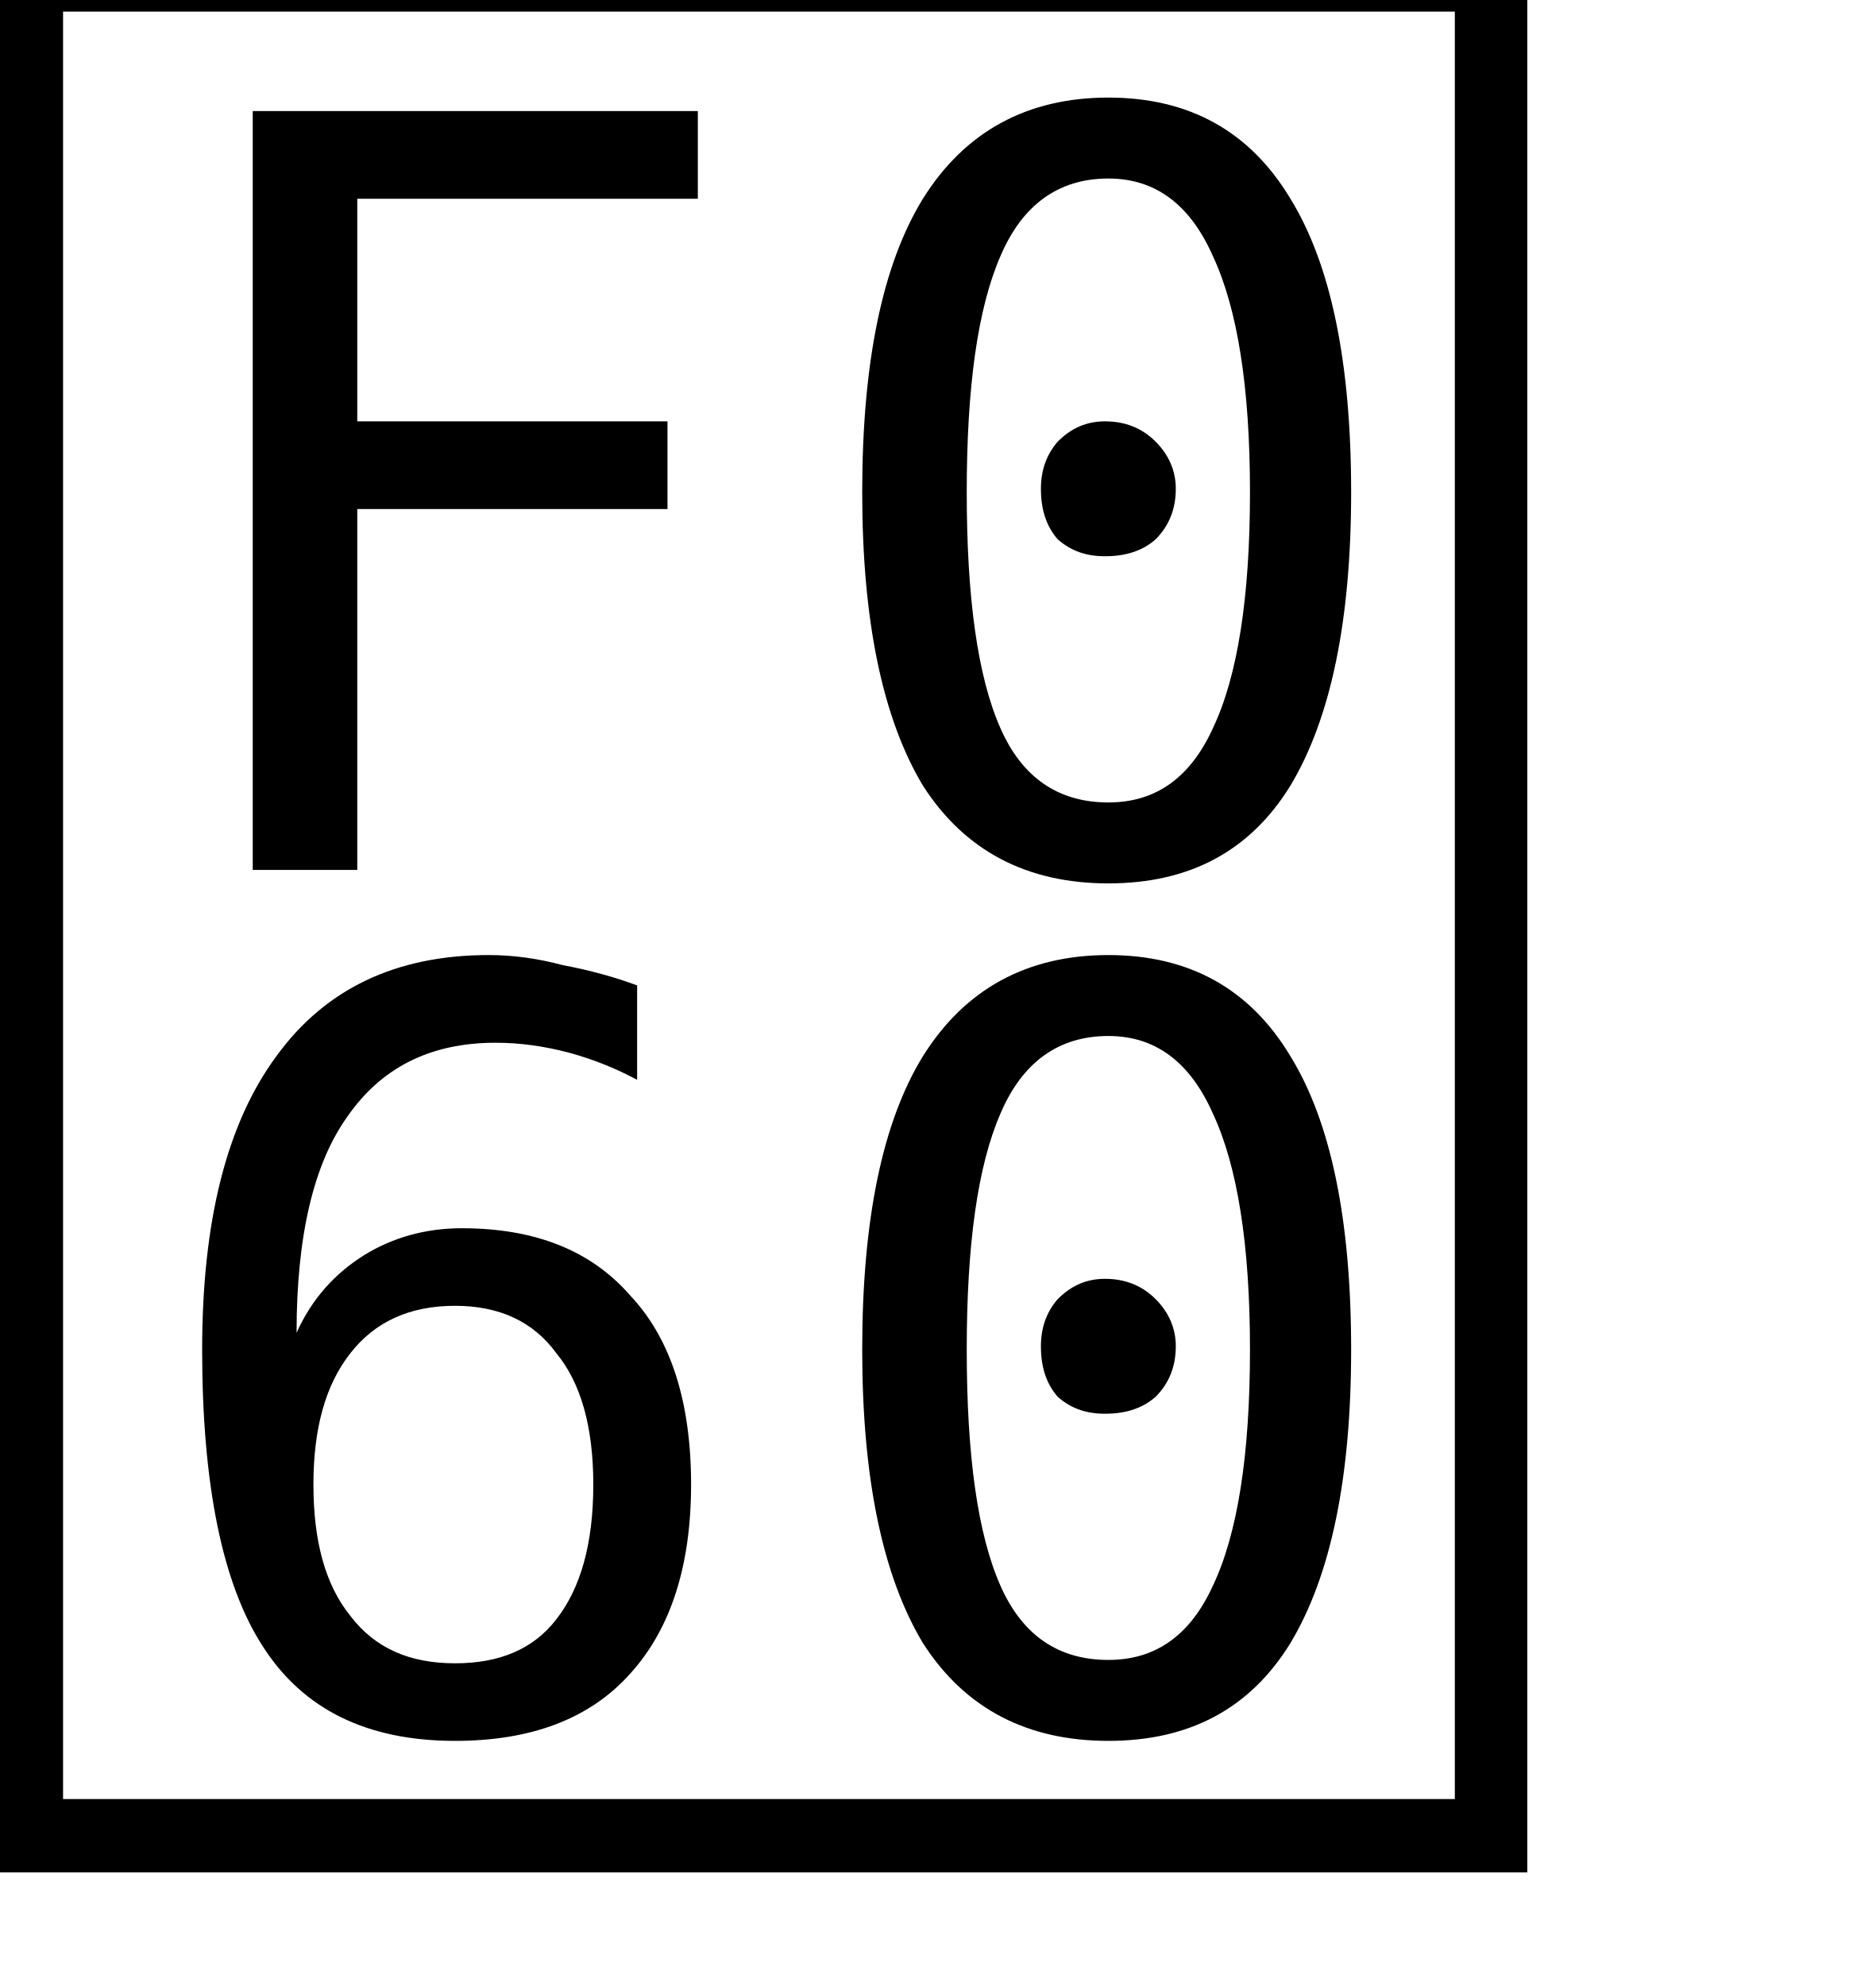
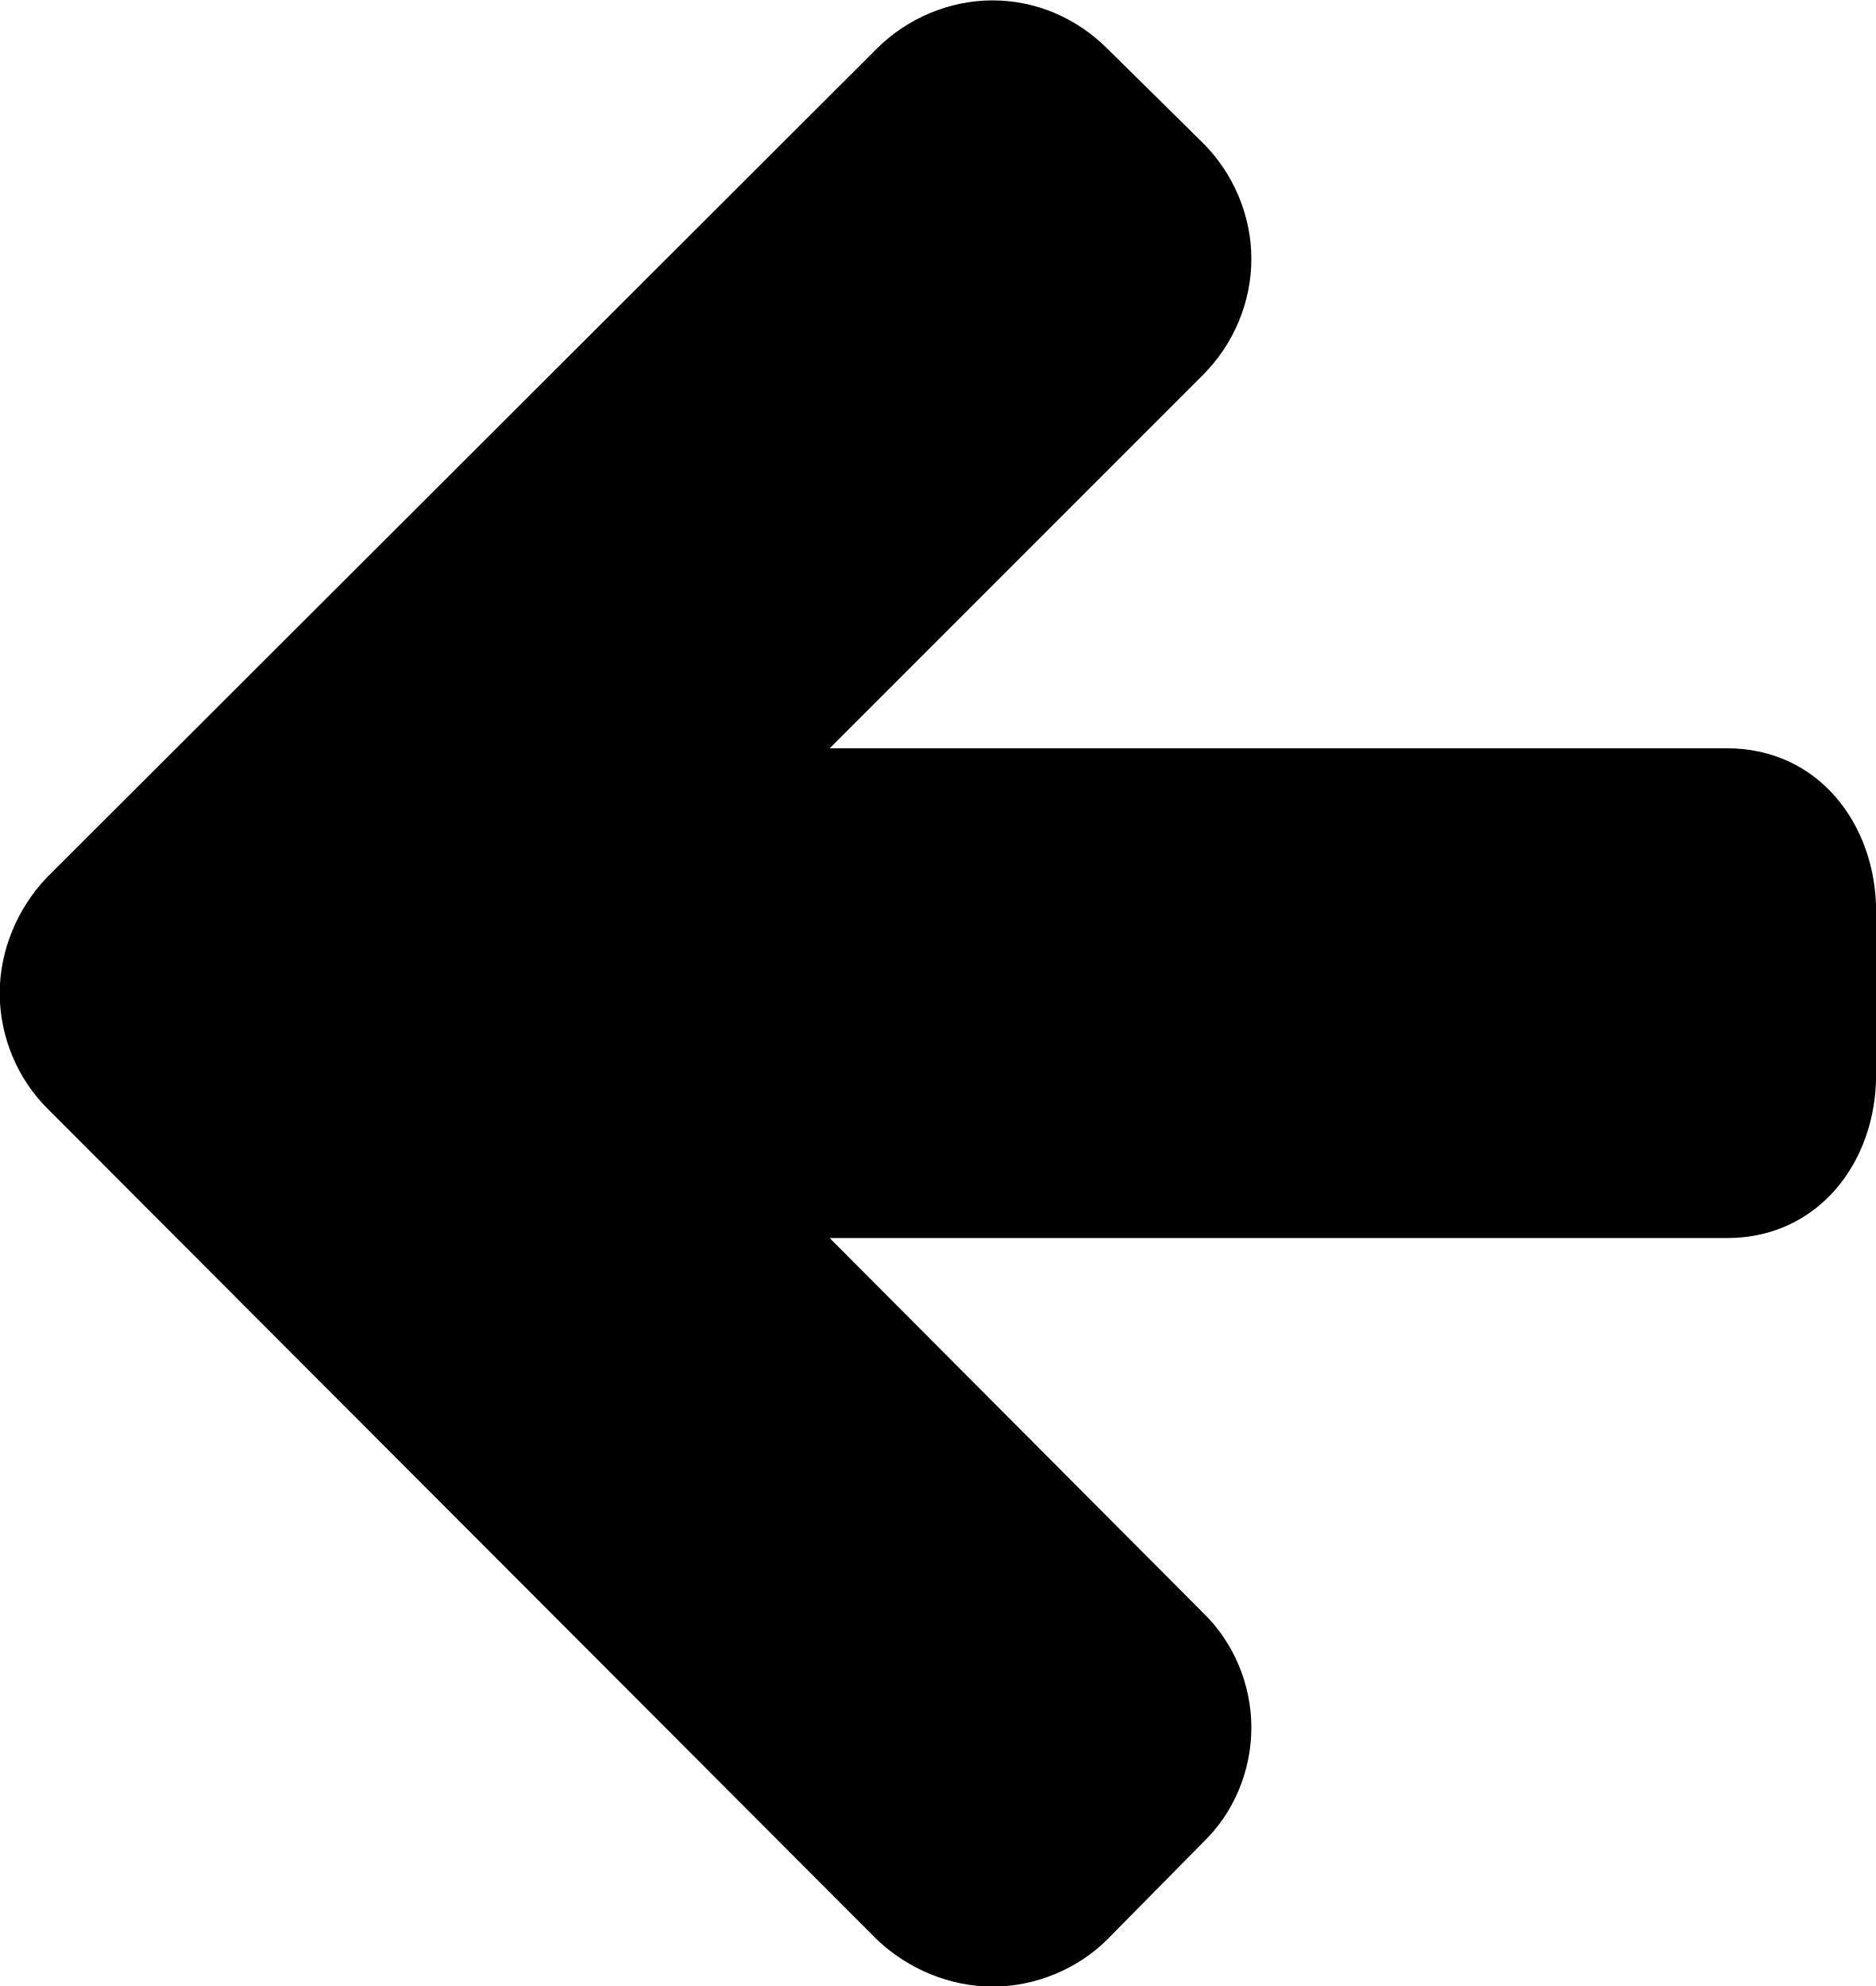
- <svg xmlns="http://www.w3.org/2000/svg" id="svg5663" version="1.1" viewBox="0 0 8.693 9.201" height="9.201mm" width="8.693mm">
+ <svg xmlns="http://www.w3.org/2000/svg" width="8.693mm" height="9.201mm" viewBox="0 0 8.693 9.201" version="1.1" id="svg5663">
  <defs id="defs5657" />
-   <g transform="translate(69.35863,-71.66122)" id="layer1">
-     <text id="text4495" y="79.664" x="-69.737" style="font-style:normal;font-variant:normal;font-weight:normal;font-stretch:normal;font-size:10.583px;line-height:6.615px;font-family:FontAwesome;-inkscape-font-specification:FontAwesome;letter-spacing:0px;word-spacing:0px;fill:#000000;fill-opacity:1;stroke:none;stroke-width:0.265px;stroke-linecap:butt;stroke-linejoin:miter;stroke-opacity:1" xml:space="preserve">
-       <tspan style="stroke-width:0.265px" y="79.664" x="-69.737" id="tspan4493"></tspan>
-     </text>
+   <g id="layer1" transform="translate(69.35863,-71.66122)">
+     <path id="path3688" style="stroke-width:0.265px" d="m -60.665,75.884 c 0,-0.402 -0.266,-0.756 -0.691,-0.756 h -4.158 l 1.73,-1.73 c 0.142,-0.142 0.224,-0.337 0.224,-0.537 0,-0.201 -0.083,-0.396 -0.224,-0.537 l -0.443,-0.437 c -0.142,-0.142 -0.331,-0.224 -0.532,-0.224 -0.201,0 -0.396,0.083 -0.537,0.224 l -3.845,3.839 c -0.136,0.142 -0.219,0.337 -0.219,0.537 0,0.201 0.083,0.396 0.219,0.532 l 3.845,3.851 c 0.142,0.136 0.337,0.219 0.537,0.219 0.201,0 0.396,-0.083 0.532,-0.219 l 0.443,-0.449 c 0.142,-0.136 0.224,-0.331 0.224,-0.532 0,-0.201 -0.083,-0.396 -0.224,-0.532 l -1.73,-1.736 h 4.158 c 0.425,0 0.691,-0.354 0.691,-0.756 z" />
  </g>
</svg>
